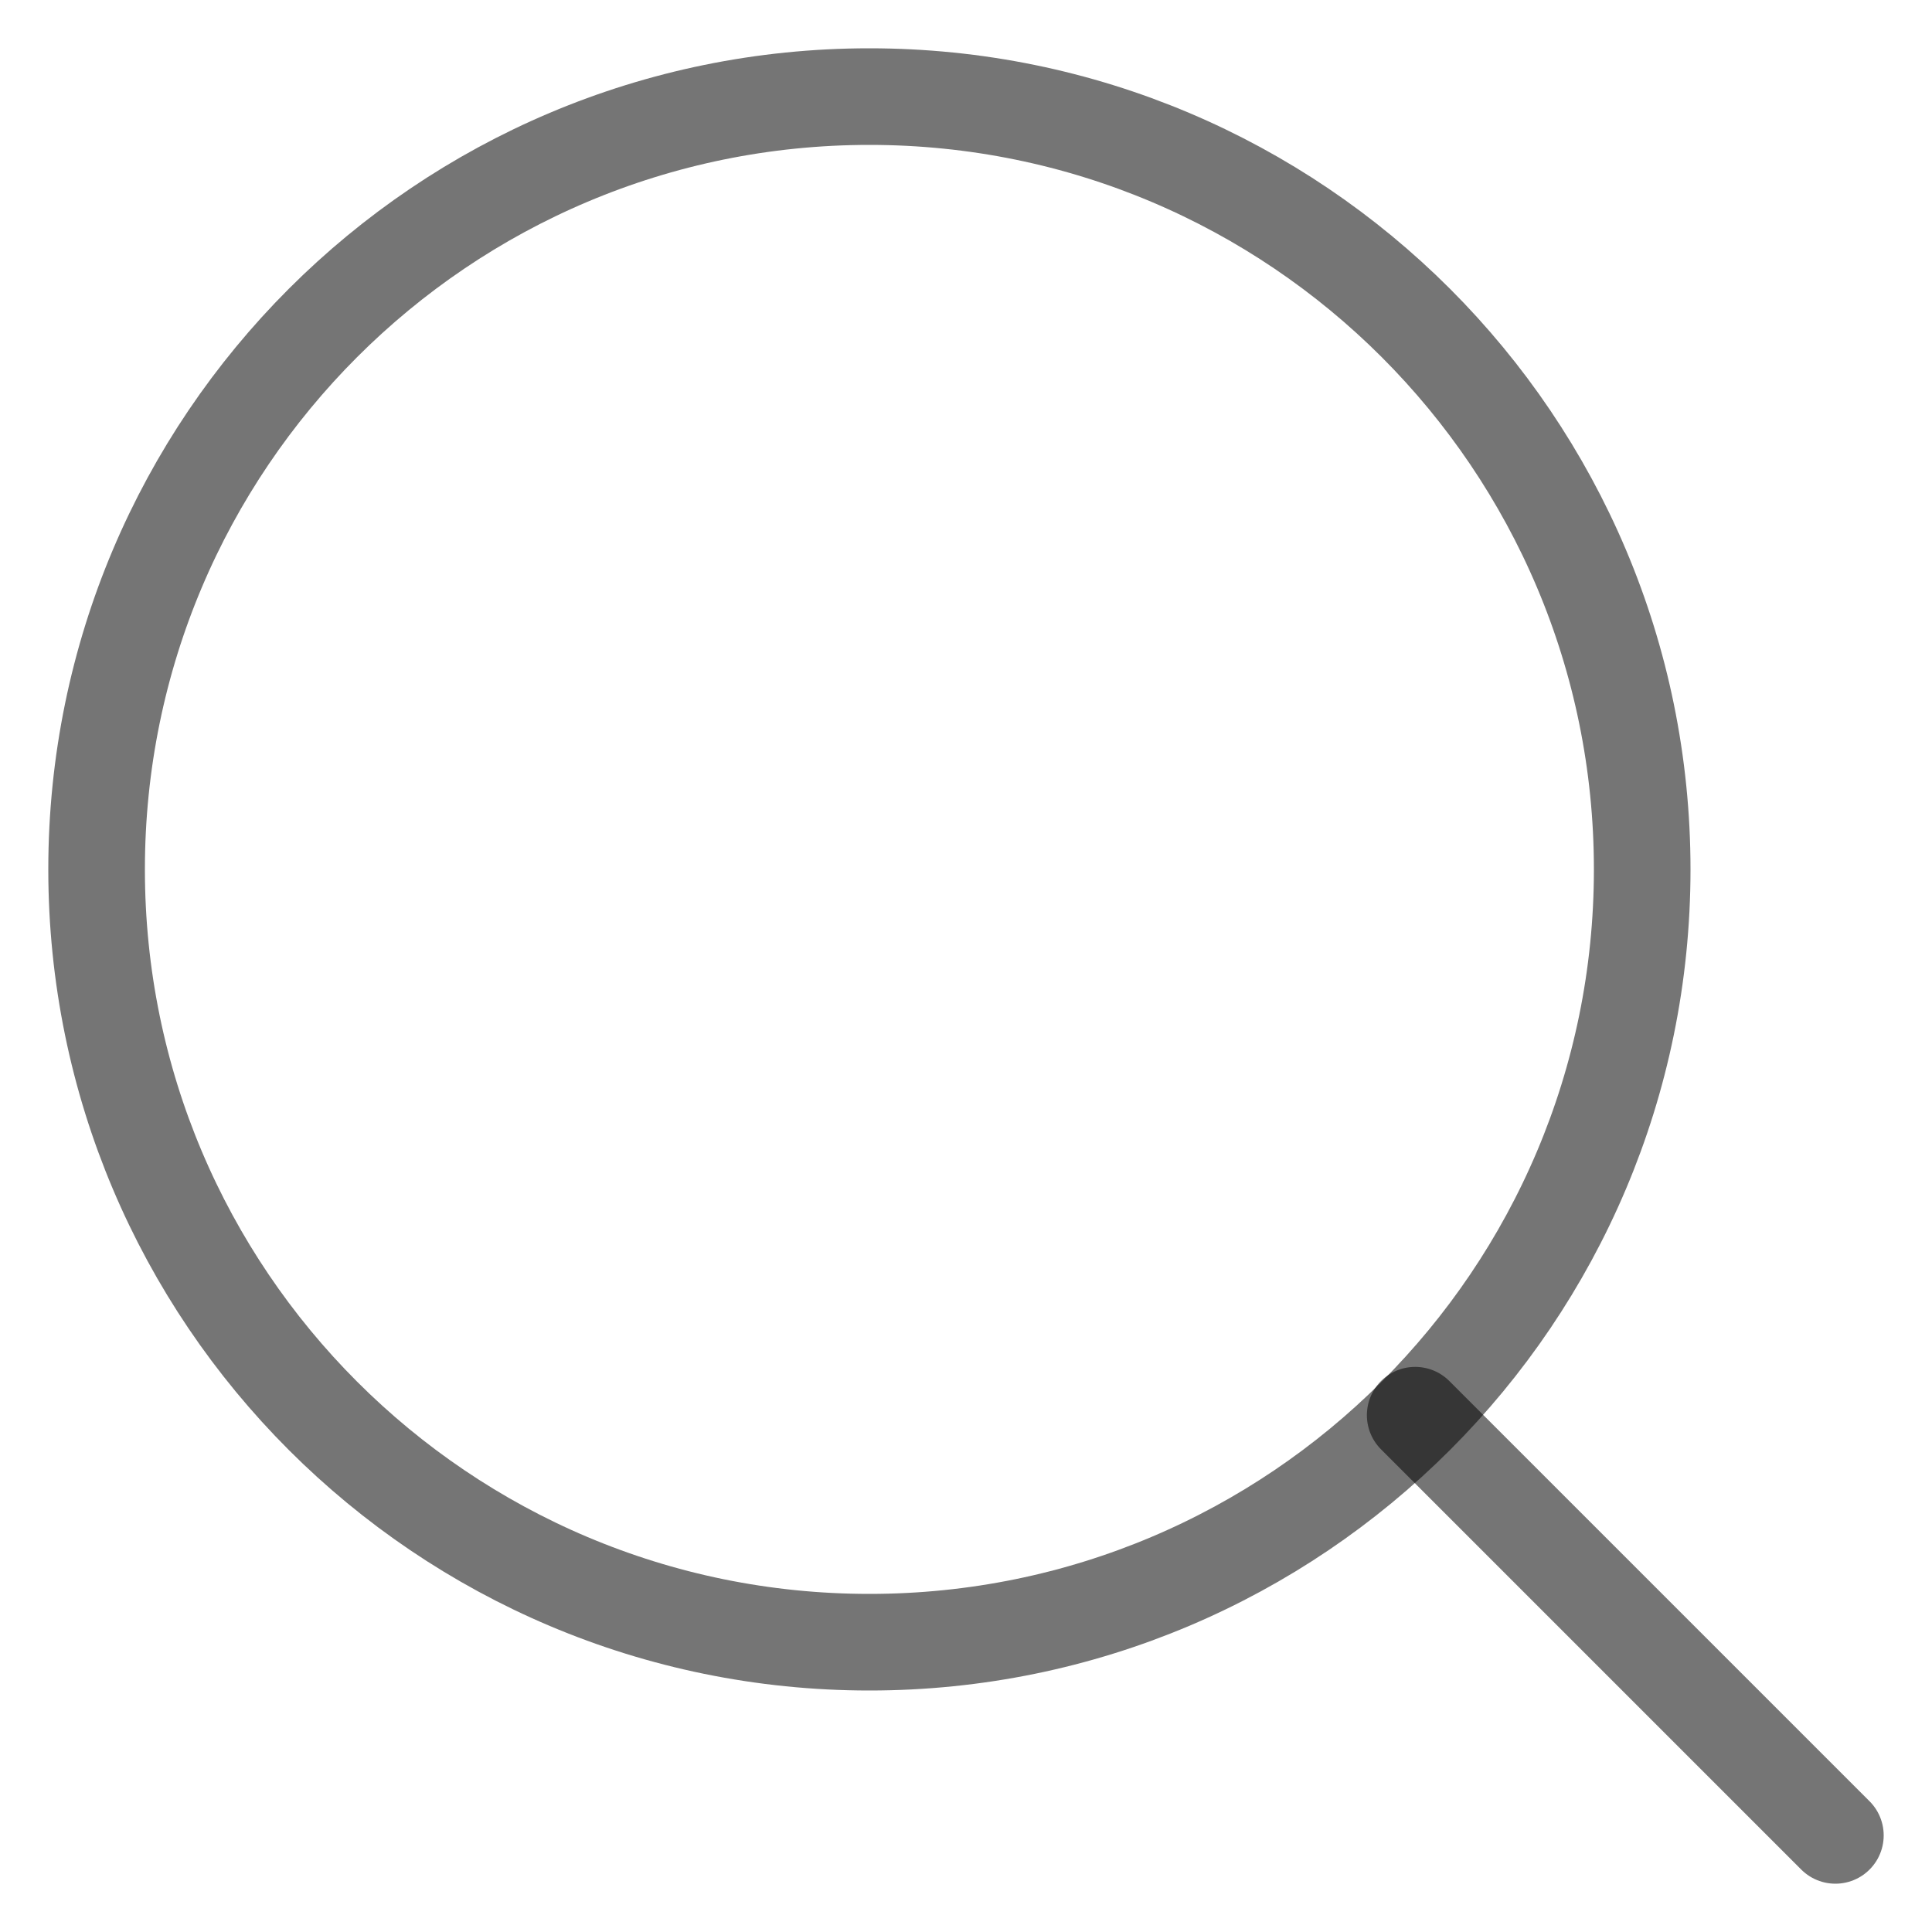
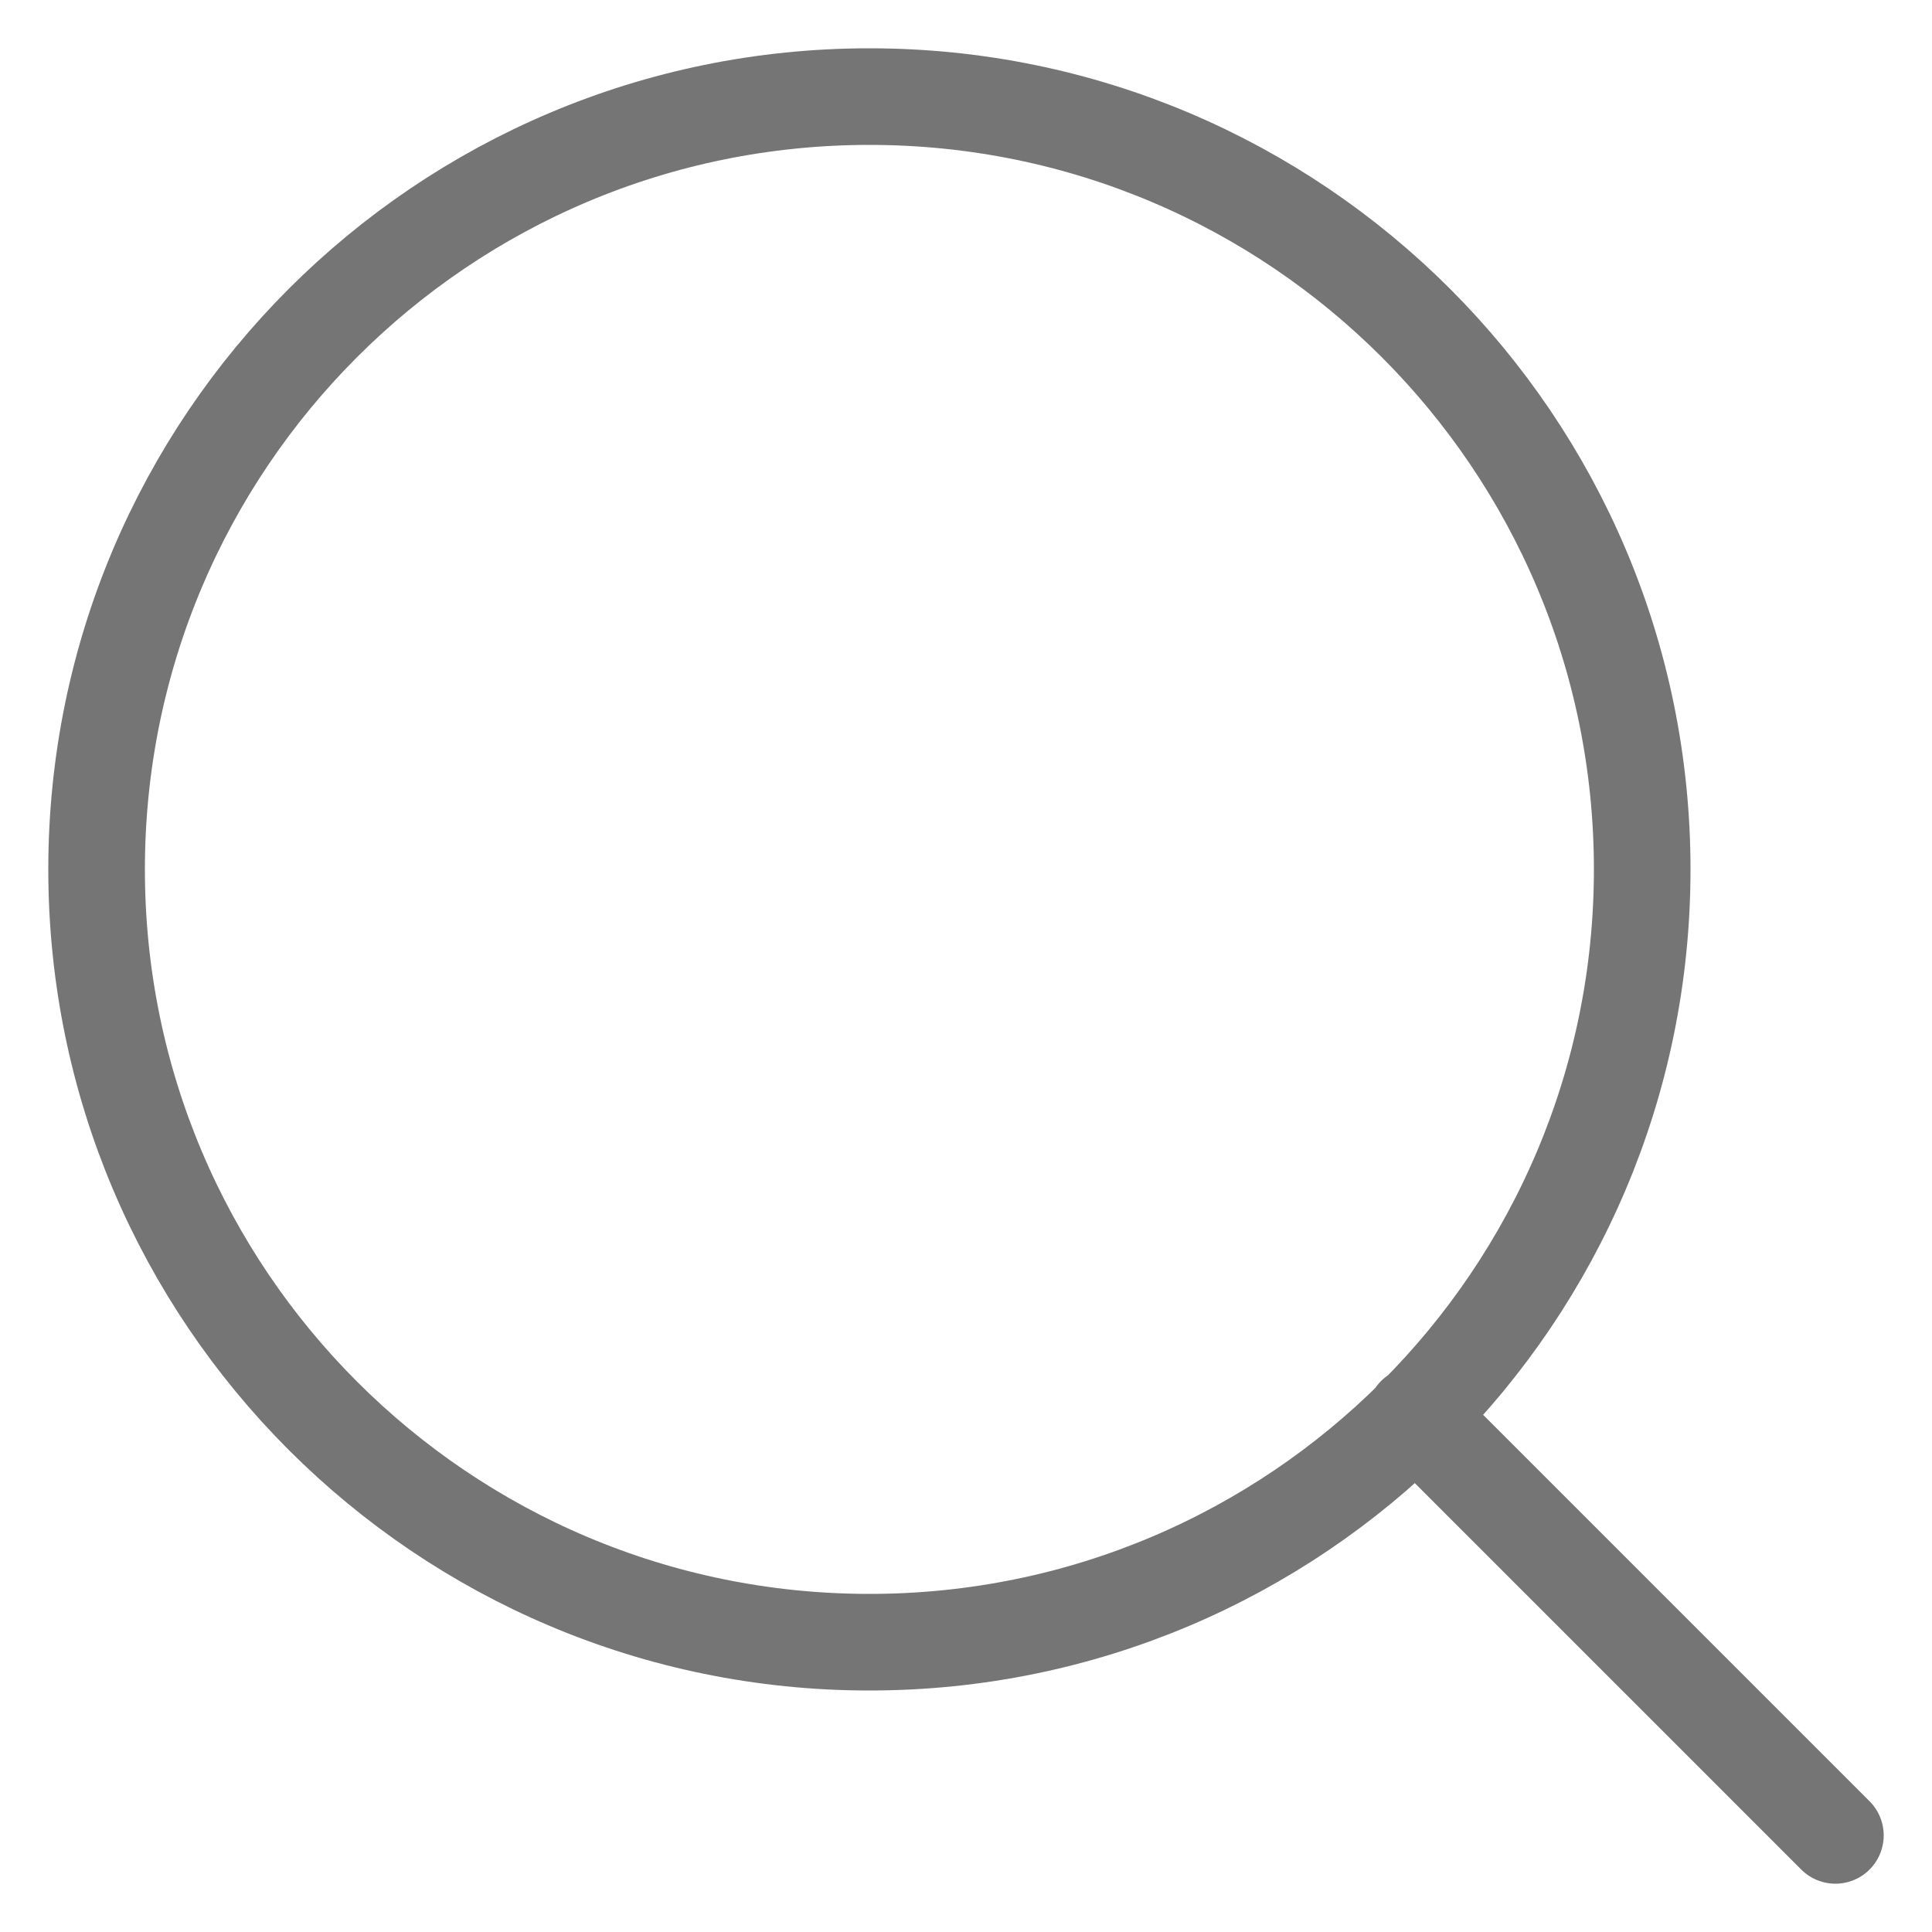
- <svg xmlns="http://www.w3.org/2000/svg" width="20" height="20" viewBox="0 0 20 20" fill="none">
-   <path d="M8 16C12.418 16 16 12.418 16 8C16 3.582 12.418 0 8 0C3.582 0 0 3.582 0 8C0 12.418 3.582 16 8 16Z" transform="translate(1 1)" stroke="black" stroke-opacity="0.54" stroke-linecap="round" stroke-linejoin="round" />
-   <path d="M4.35 4.35L0 0" transform="translate(14.6499 14.65)" stroke="black" stroke-opacity="0.54" stroke-linecap="round" stroke-linejoin="round" />
+ <svg xmlns="http://www.w3.org/2000/svg" width="20" height="20" fill="none">
+   <path d="M9 17A8 8 0 1 0 9 1a8 8 0 0 0 0 16zm10 2l-4.35-4.35" stroke="#000" stroke-opacity=".54" stroke-linecap="round" stroke-linejoin="round" />
</svg>
